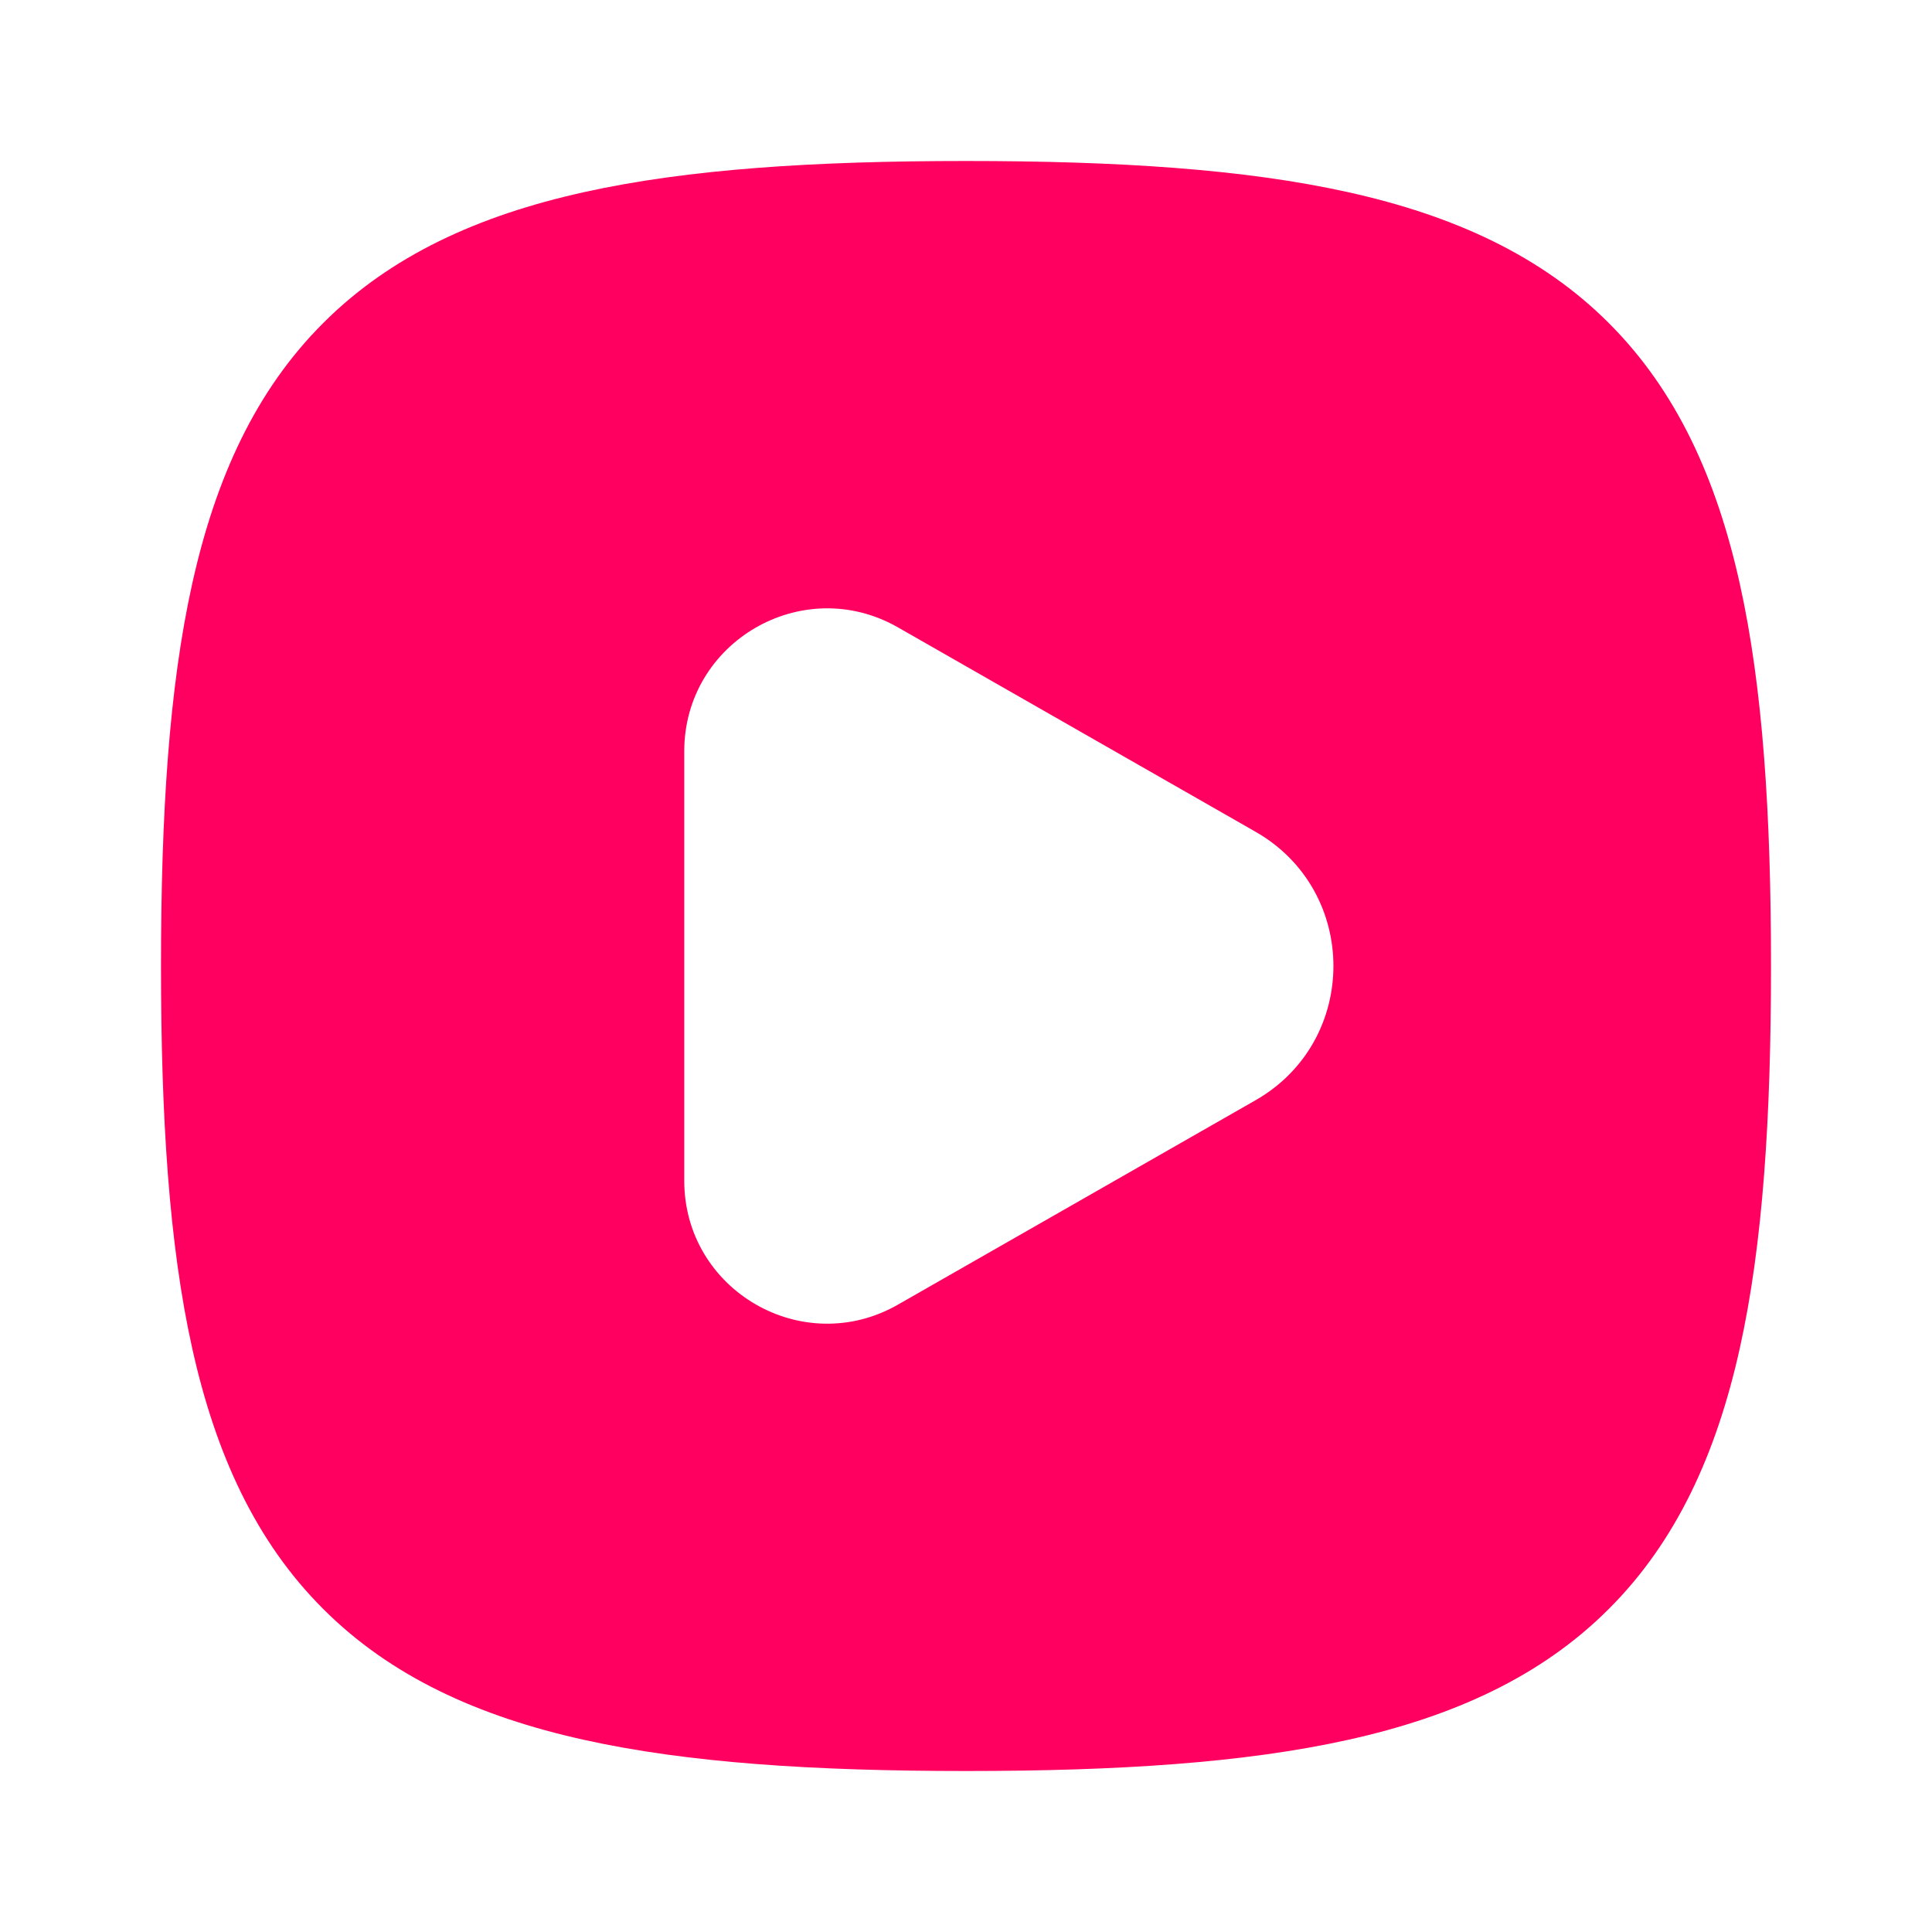
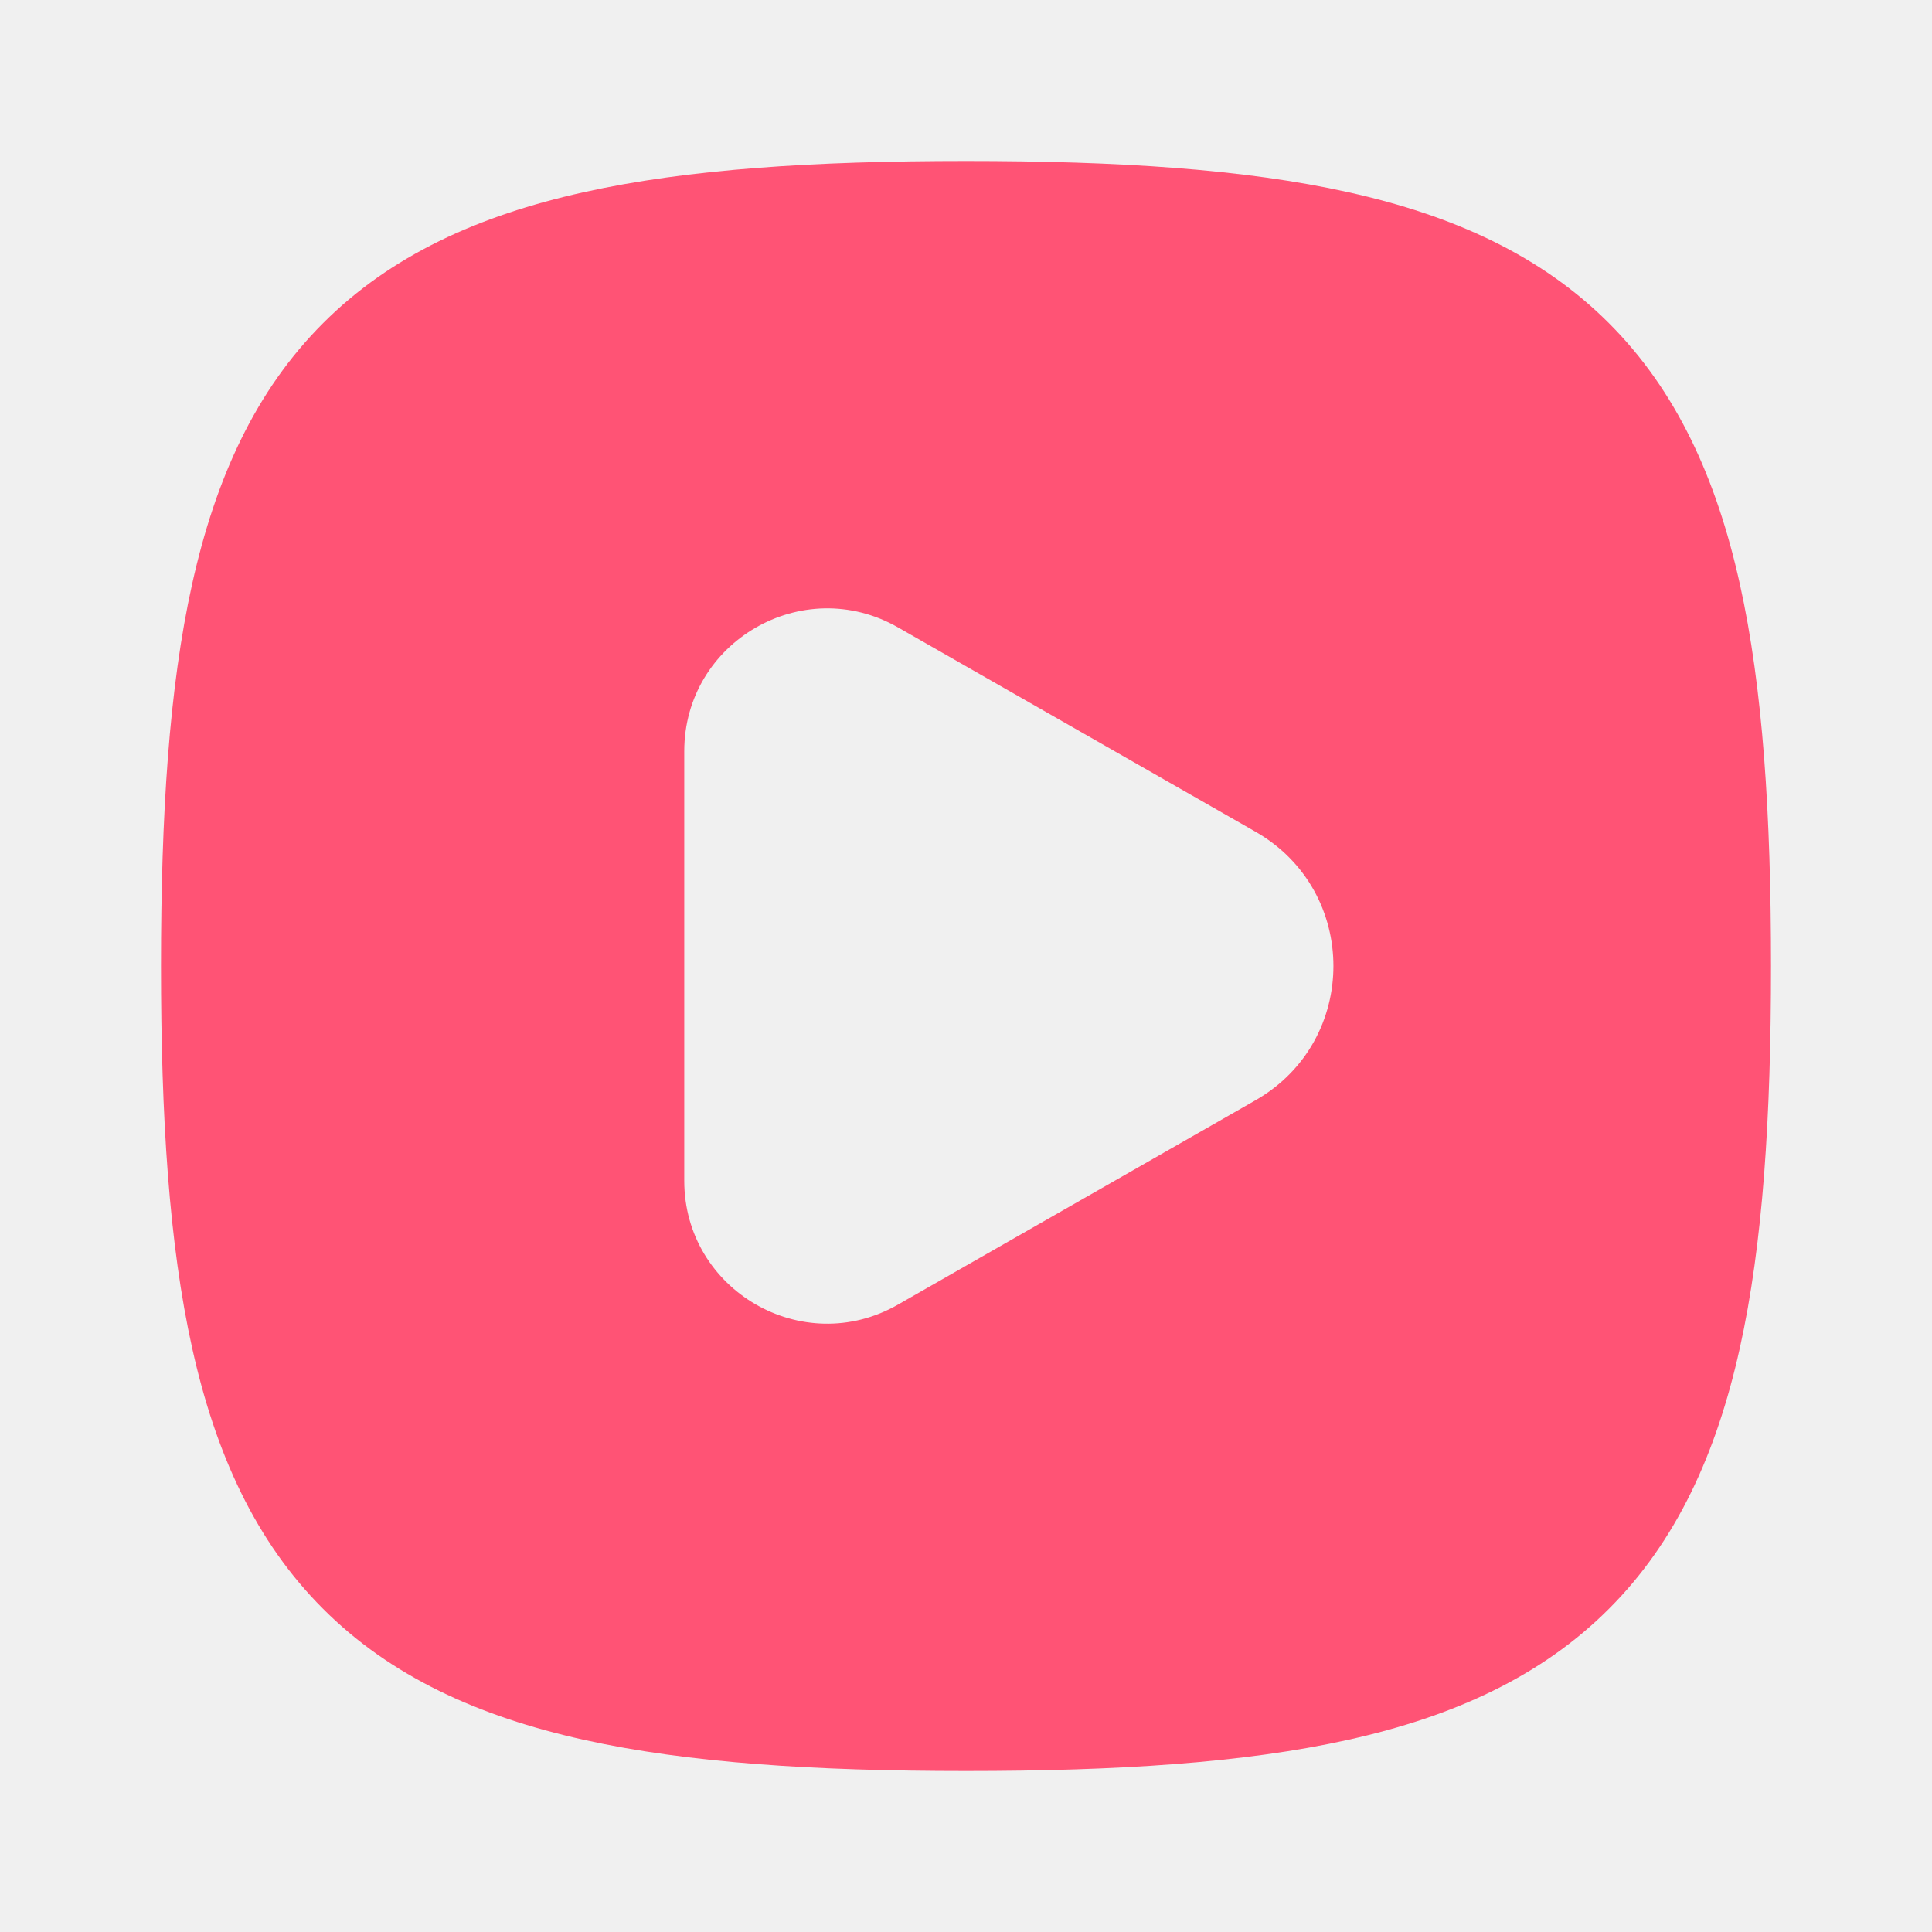
<svg xmlns="http://www.w3.org/2000/svg" width="800px" height="800px" viewBox="0 0 24 24" fill="none">
  <g id="SVGRepo_bgCarrier" stroke-width="0" />
-   <g id="SVGRepo_tracerCarrier" stroke-linecap="round" stroke-linejoin="round" />
+   <g id="SVGRepo_tracerCarrier" stroke-linecap="round" stroke-linejoin="round" stroke="#CCCCCC" stroke-width="1.248" />
  <g id="SVGRepo_iconCarrier">
-     <rect width="24" height="24" fill="white" />
-     <path fill-rule="evenodd" clip-rule="evenodd" d="M7.25 2.388C8.549 2.099 10.124 2 12 2C13.876 2 15.451 2.099 16.75 2.388C18.06 2.679 19.149 3.176 19.986 4.014C20.824 4.851 21.321 5.94 21.612 7.25C21.901 8.549 22 10.124 22 12C22 13.876 21.901 15.451 21.612 16.75C21.321 18.06 20.824 19.149 19.986 19.986C19.149 20.824 18.06 21.321 16.75 21.612C15.451 21.901 13.876 22 12 22C10.124 22 8.549 21.901 7.25 21.612C5.94 21.321 4.851 20.824 4.014 19.986C3.176 19.149 2.679 18.06 2.388 16.75C2.099 15.451 2 13.876 2 12C2 10.124 2.099 8.549 2.388 7.25C2.679 5.94 3.176 4.851 4.014 4.014C4.851 3.176 5.94 2.679 7.25 2.388ZM15.596 10.332C16.887 11.069 16.887 12.931 15.596 13.668L11.154 16.207C9.972 16.883 8.5 16.029 8.5 14.667L8.5 9.333C8.5 7.971 9.972 7.118 11.154 7.793L15.596 10.332Z" fill="#ff0060" />
+     <rect width="24" height="24" />
+     <path fill-rule="evenodd" clip-rule="evenodd" d="M7.25 2.388C8.549 2.099 10.124 2 12 2C13.876 2 15.451 2.099 16.75 2.388C18.06 2.679 19.149 3.176 19.986 4.014C20.824 4.851 21.321 5.94 21.612 7.25C21.901 8.549 22 10.124 22 12C22 13.876 21.901 15.451 21.612 16.75C21.321 18.06 20.824 19.149 19.986 19.986C19.149 20.824 18.06 21.321 16.75 21.612C15.451 21.901 13.876 22 12 22C10.124 22 8.549 21.901 7.25 21.612C5.94 21.321 4.851 20.824 4.014 19.986C3.176 19.149 2.679 18.06 2.388 16.75C2.099 15.451 2 13.876 2 12C2 10.124 2.099 8.549 2.388 7.25C2.679 5.94 3.176 4.851 4.014 4.014C4.851 3.176 5.94 2.679 7.25 2.388ZM15.596 10.332C16.887 11.069 16.887 12.931 15.596 13.668L11.154 16.207C9.972 16.883 8.5 16.029 8.5 14.667L8.5 9.333C8.5 7.971 9.972 7.118 11.154 7.793L15.596 10.332Z" fill="#ff5375" />
  </g>
</svg>
